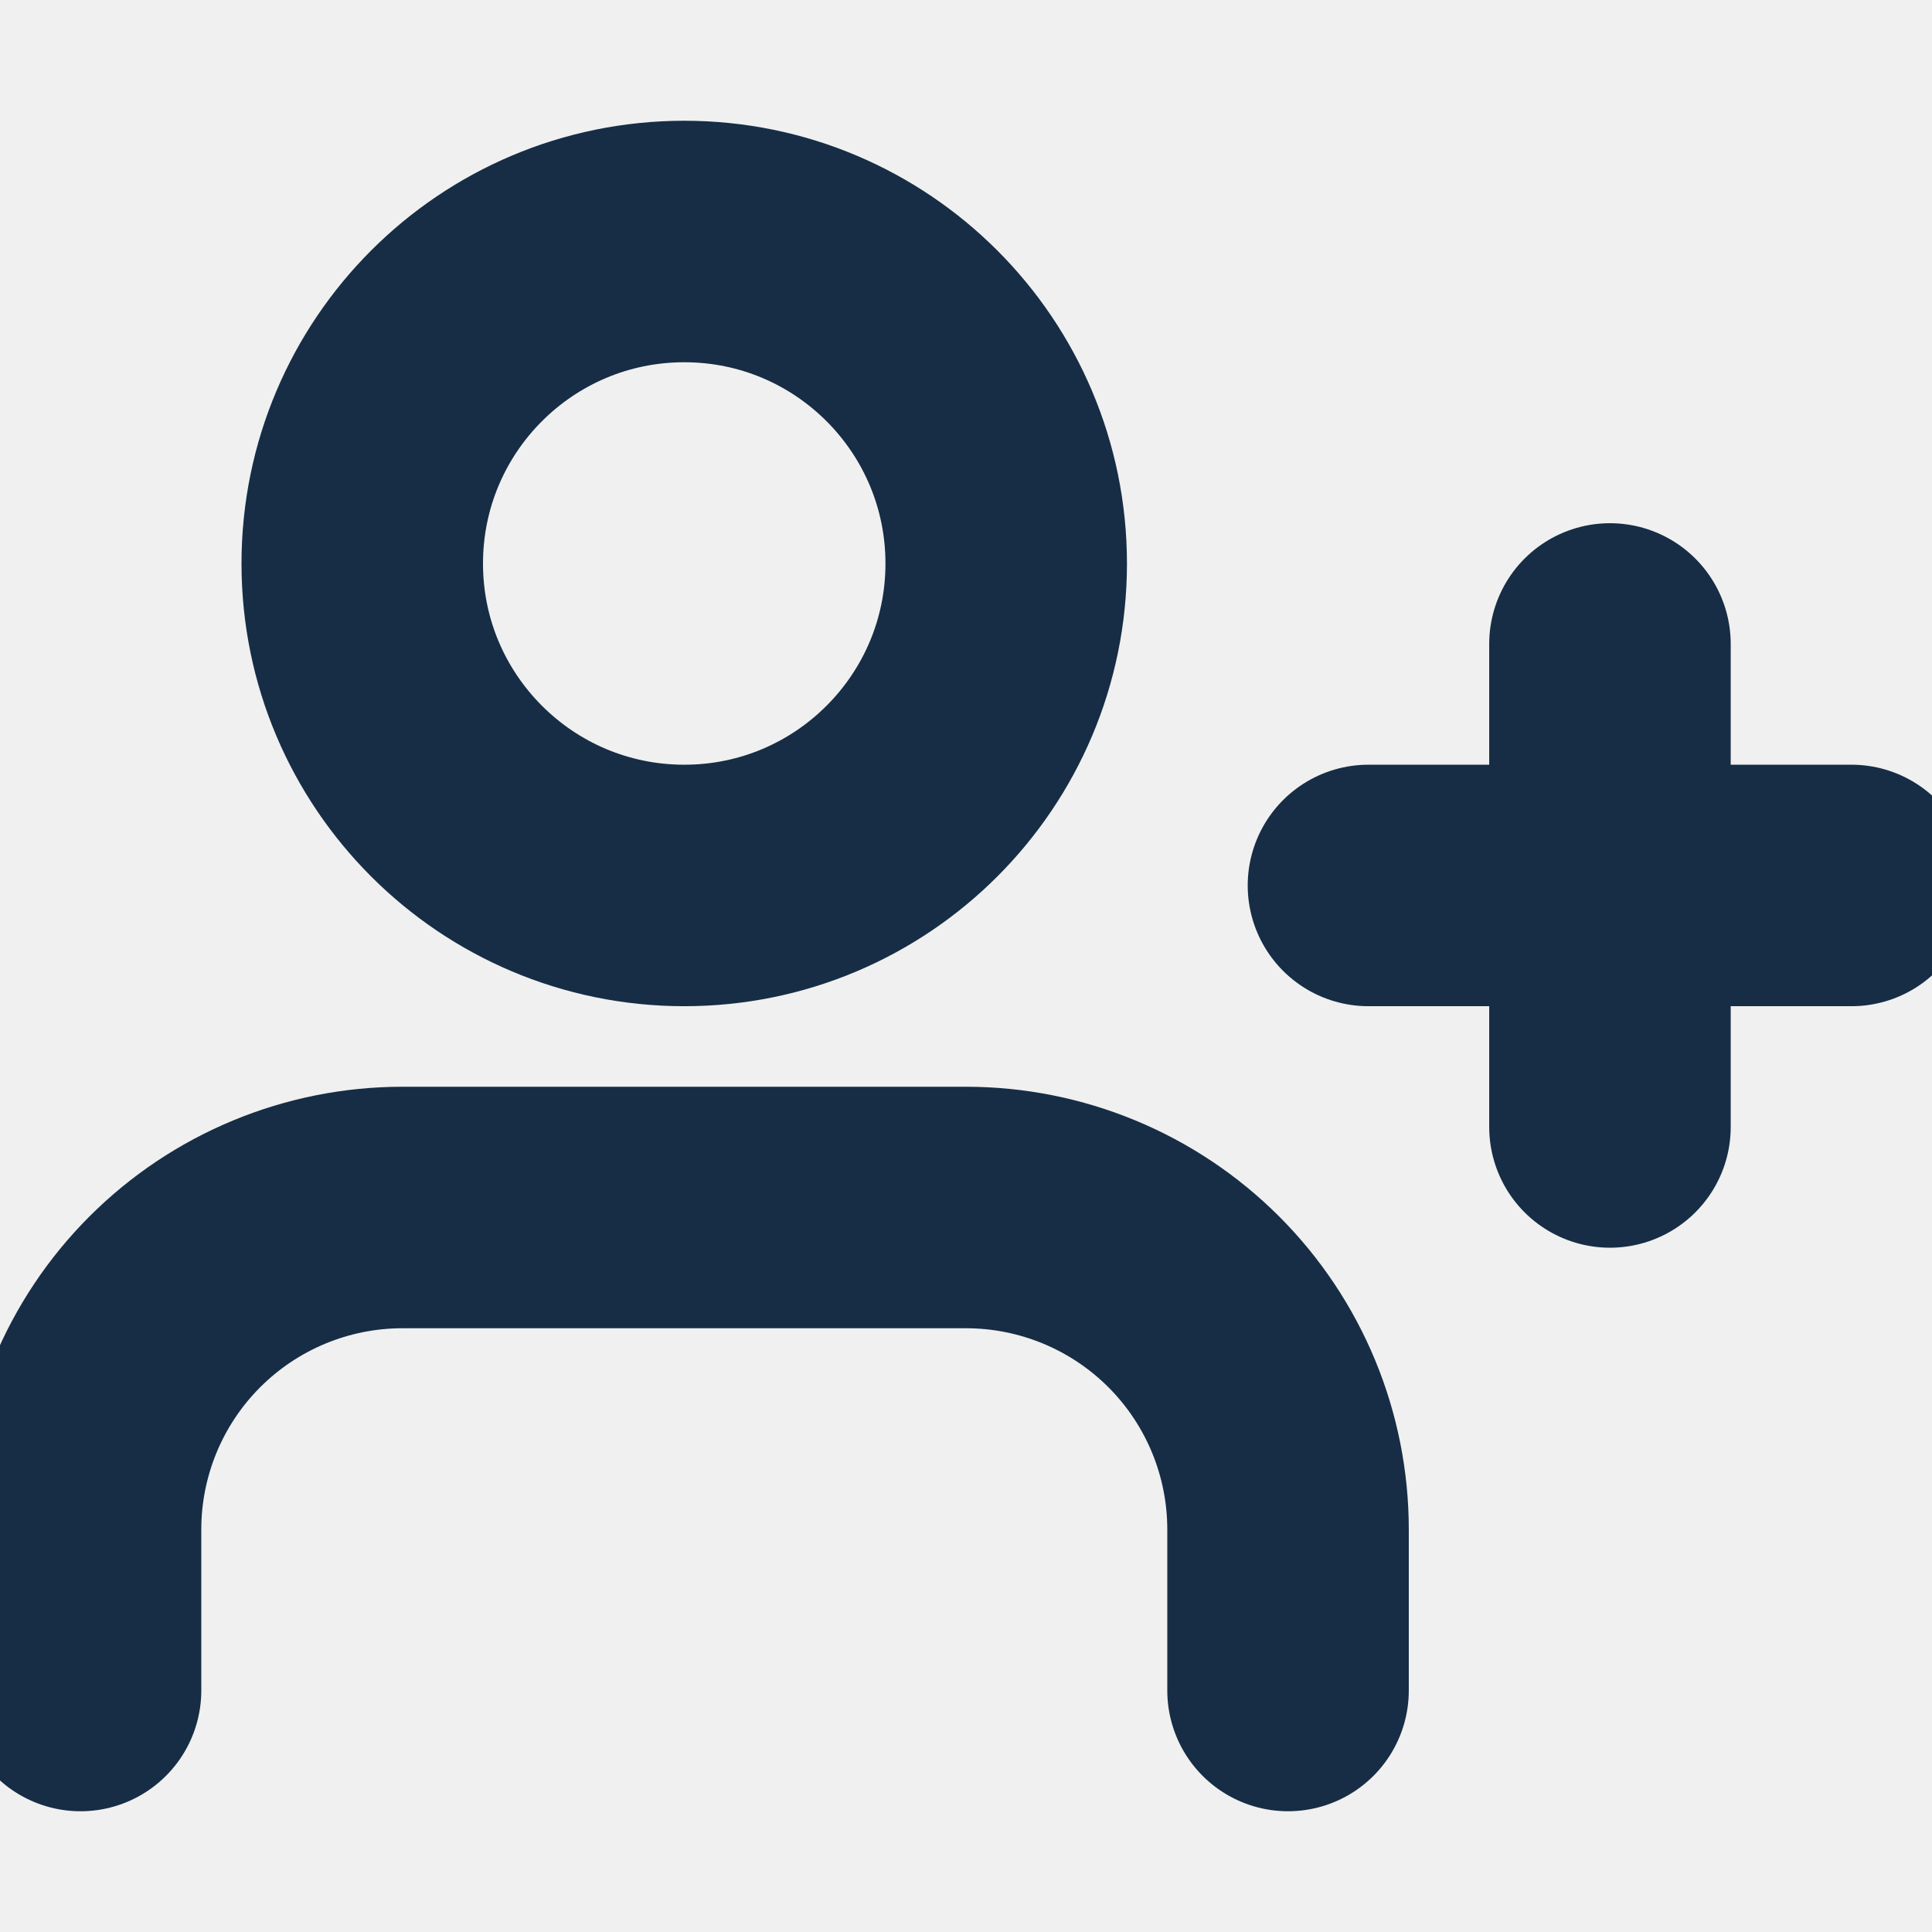
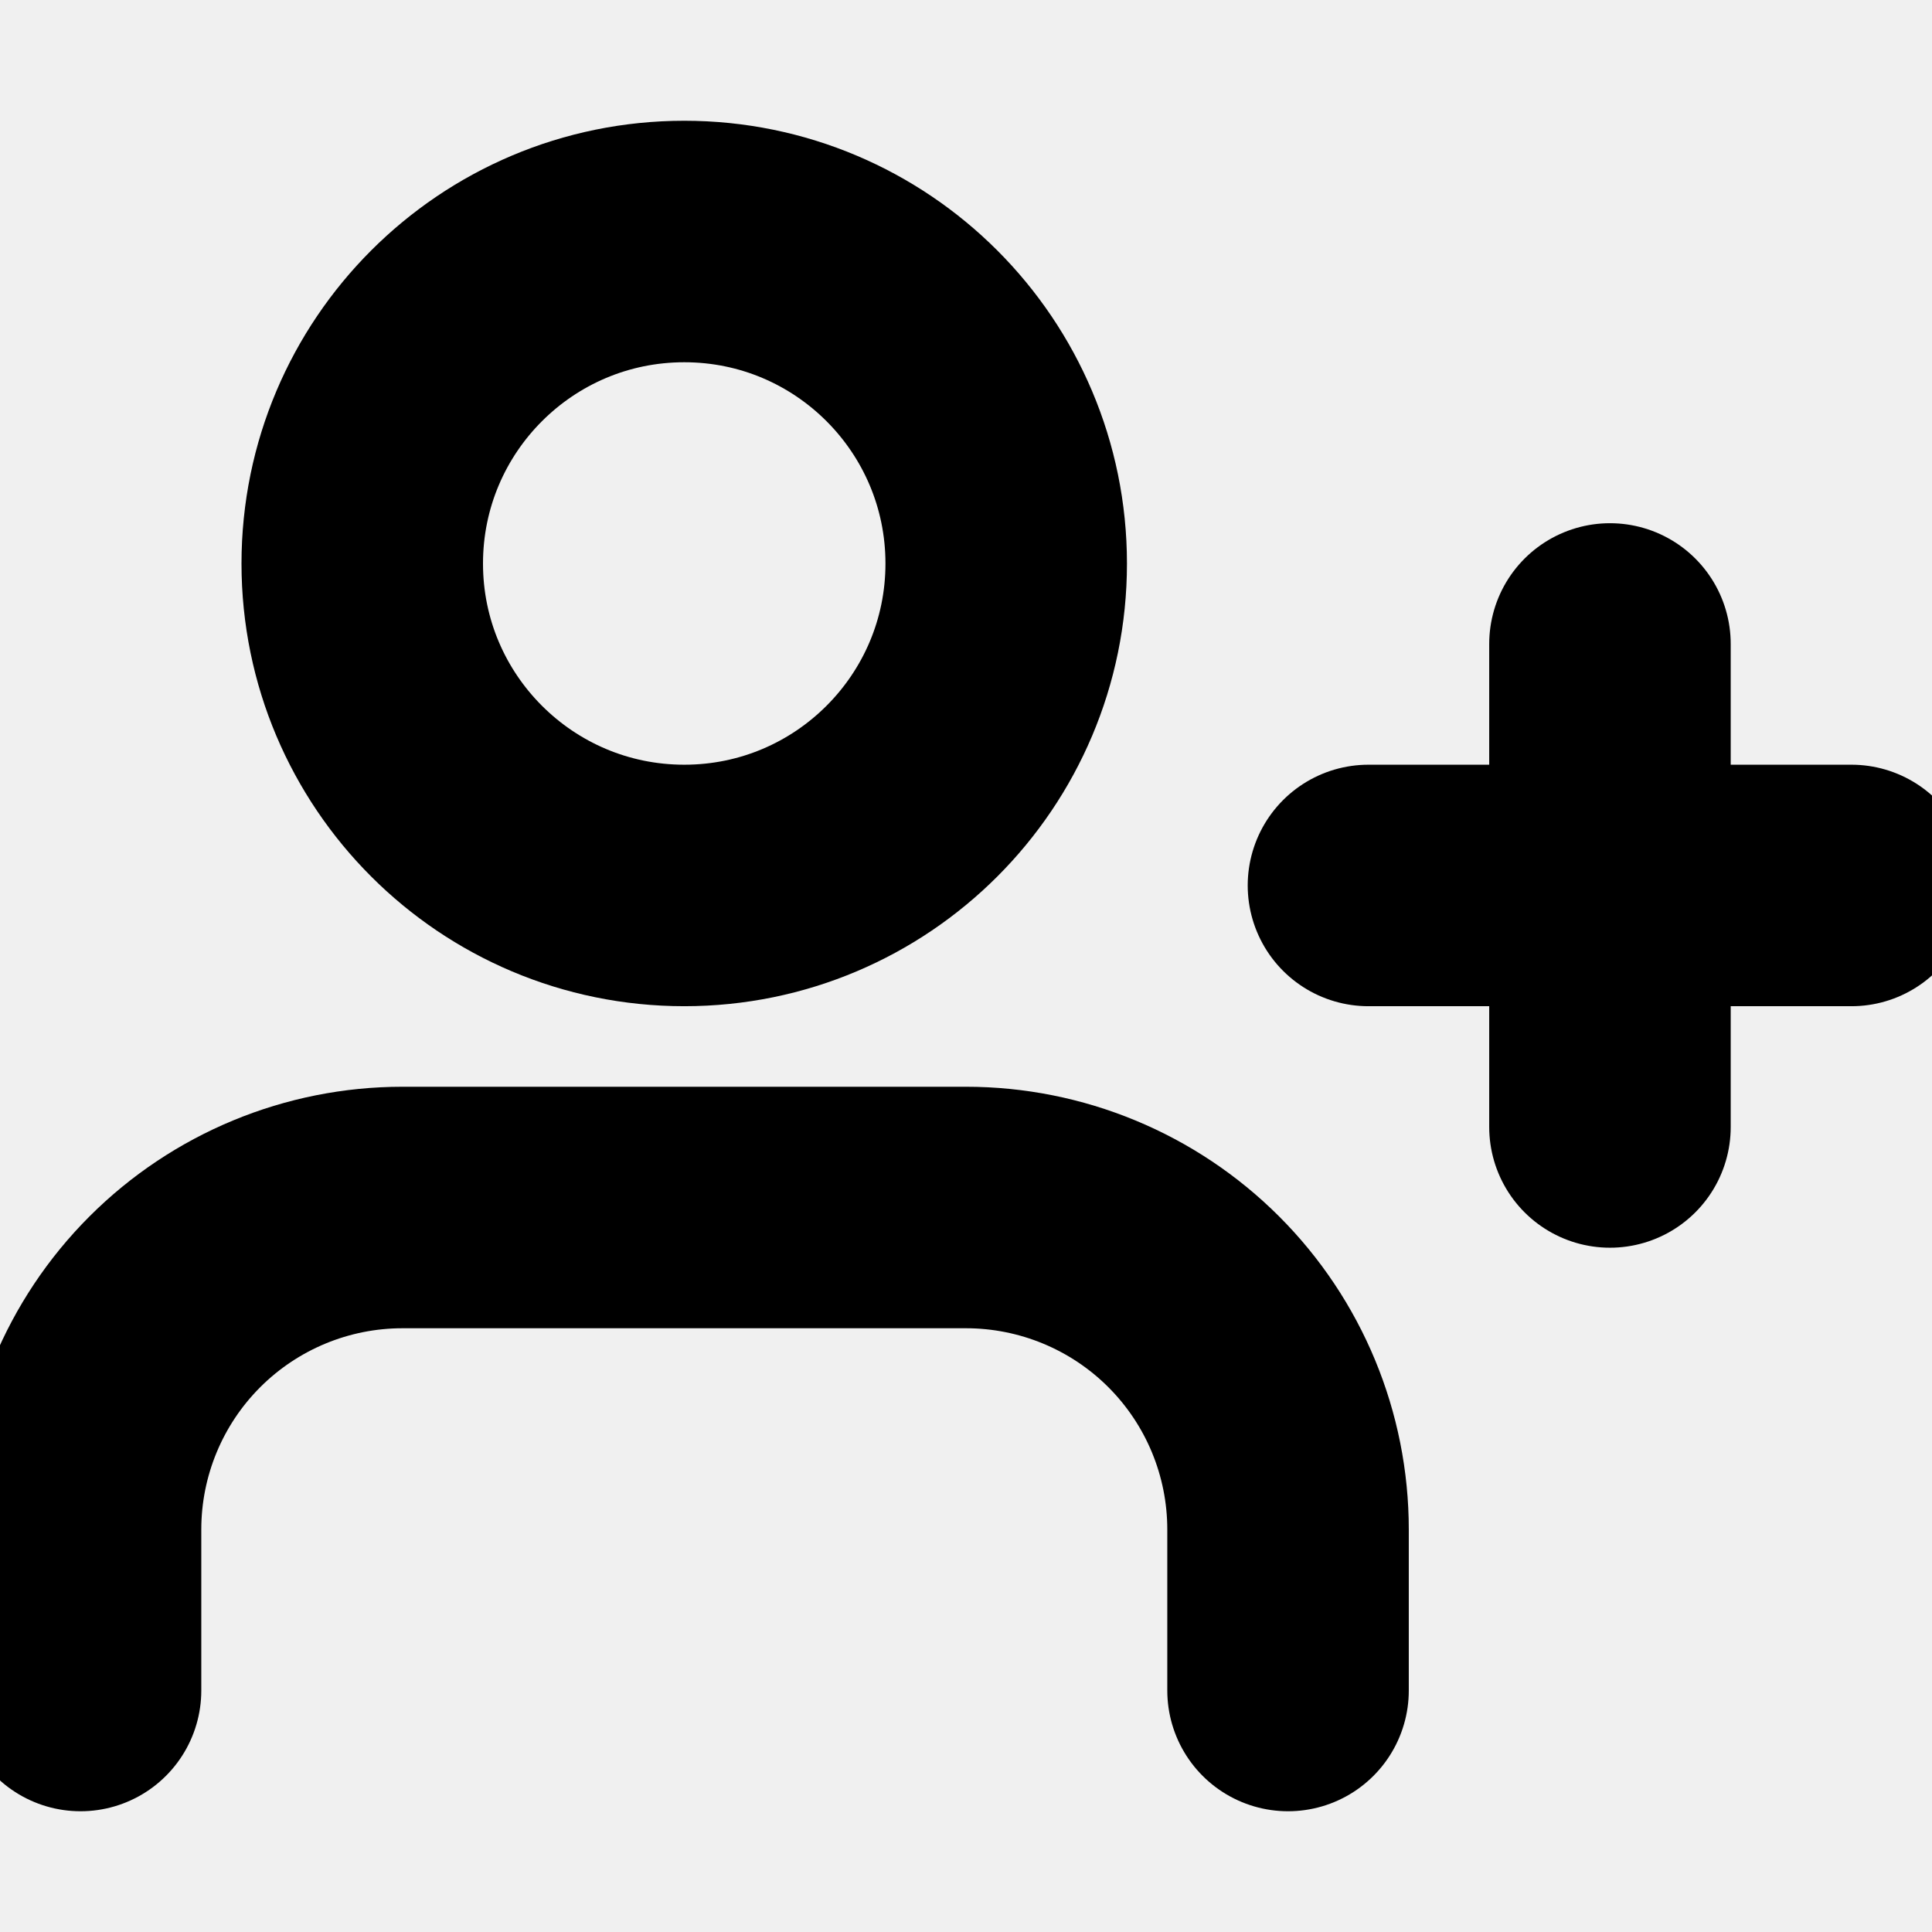
<svg xmlns="http://www.w3.org/2000/svg" width="16" height="16" viewBox="0 0 16 16" fill="none">
  <g clip-path="url(#clip0_545_6093)">
-     <path d="M10.667 14V12.667C10.667 11.959 10.386 11.281 9.886 10.781C9.386 10.281 8.707 10 8 10H3.333C2.626 10 1.948 10.281 1.448 10.781C0.948 11.281 0.667 11.959 0.667 12.667V14" stroke="#162D45" stroke-width="2" stroke-linecap="round" stroke-linejoin="round" />
-     <path d="M5.667 7.333C7.139 7.333 8.333 6.139 8.333 4.667C8.333 3.194 7.139 2 5.667 2C4.194 2 3 3.194 3 4.667C3 6.139 4.194 7.333 5.667 7.333Z" stroke="#162D45" stroke-width="2" stroke-linecap="round" stroke-linejoin="round" />
-     <path d="M13.333 5.333V9.333" stroke="#162D45" stroke-width="2" stroke-linecap="round" stroke-linejoin="round" />
-     <path d="M15.333 7.333H11.333" stroke="#162D45" stroke-width="2" stroke-linecap="round" stroke-linejoin="round" />
+     <path d="M10.667 14V12.667C10.667 11.959 10.386 11.281 9.886 10.781C9.386 10.281 8.707 10 8 10H3.333C2.626 10 1.948 10.281 1.448 10.781C0.948 11.281 0.667 11.959 0.667 12.667V14" stroke="currentColor" stroke-width="2" stroke-linecap="round" stroke-linejoin="round" />
+     <path d="M5.667 7.333C7.139 7.333 8.333 6.139 8.333 4.667C8.333 3.194 7.139 2 5.667 2C4.194 2 3 3.194 3 4.667C3 6.139 4.194 7.333 5.667 7.333Z" stroke="currentColor" stroke-width="2" stroke-linecap="round" stroke-linejoin="round" />
+     <path d="M13.333 5.333V9.333" stroke="currentColor" stroke-width="2" stroke-linecap="round" stroke-linejoin="round" />
+     <path d="M15.333 7.333H11.333" stroke="currentColor" stroke-width="2" stroke-linecap="round" stroke-linejoin="round" />
  </g>
  <defs>
    <clipPath id="clip0_545_6093">
      <rect width="16" height="16" fill="white" />
    </clipPath>
  </defs>
</svg>
